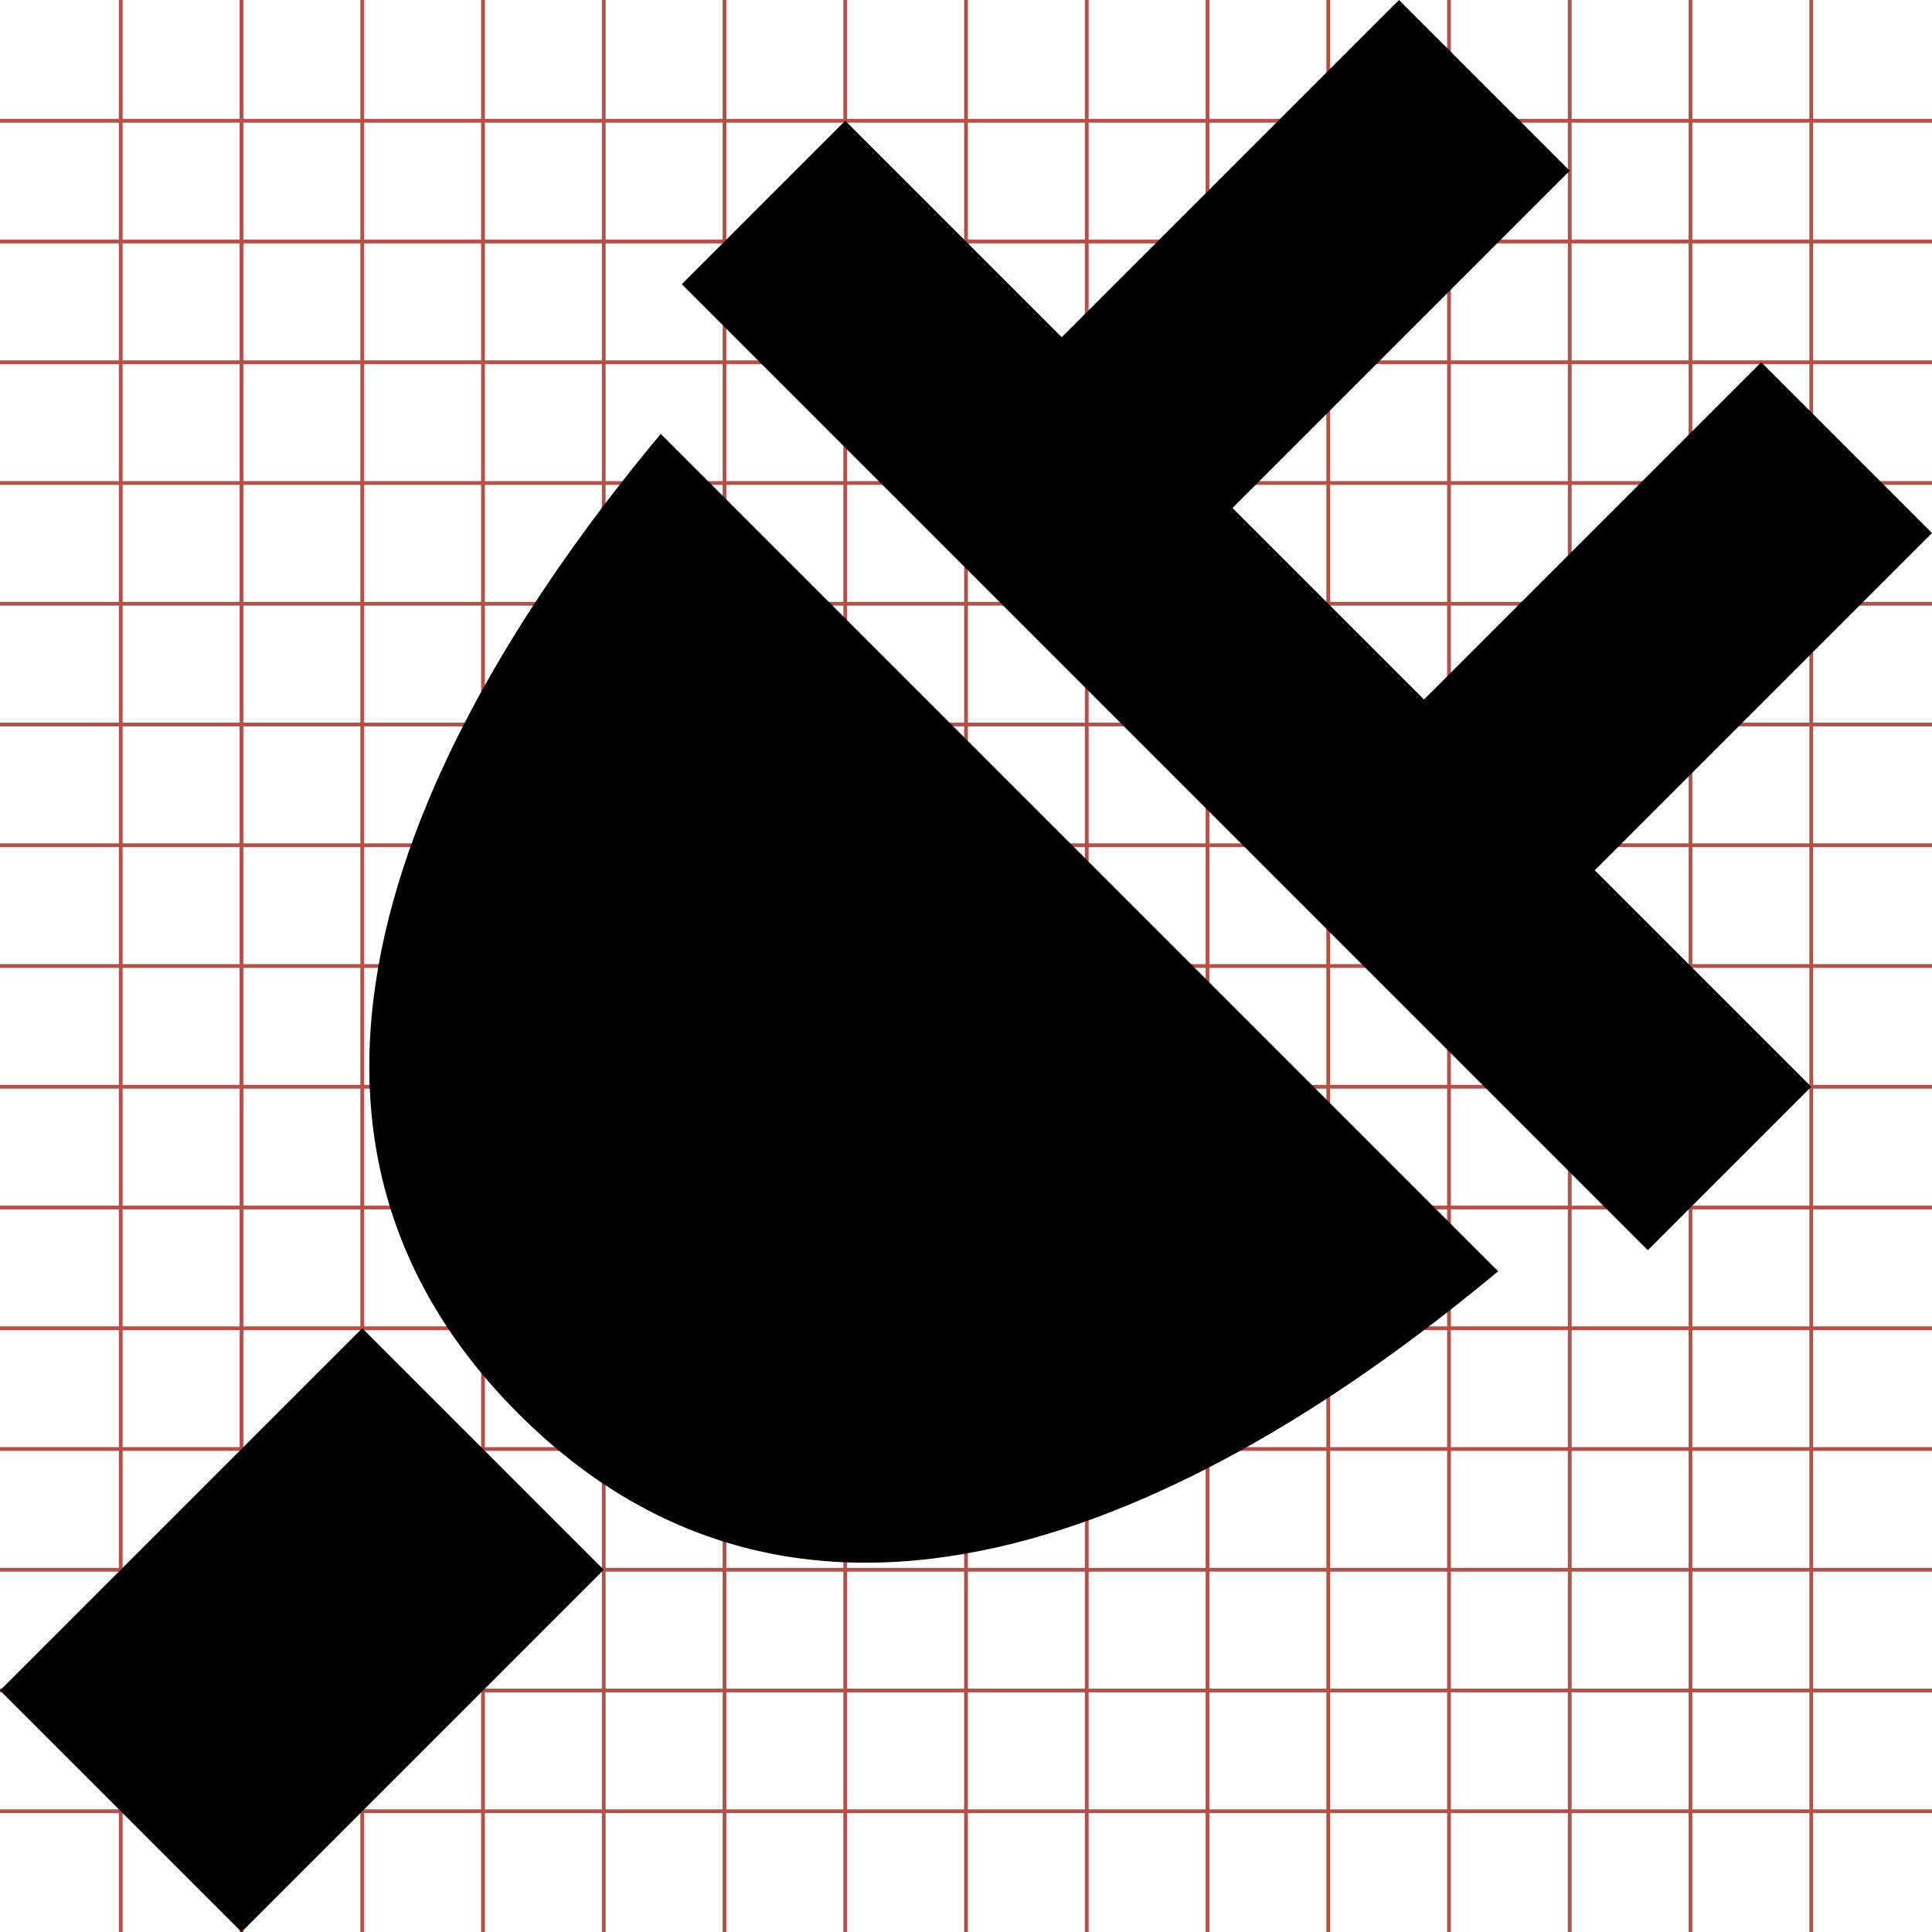
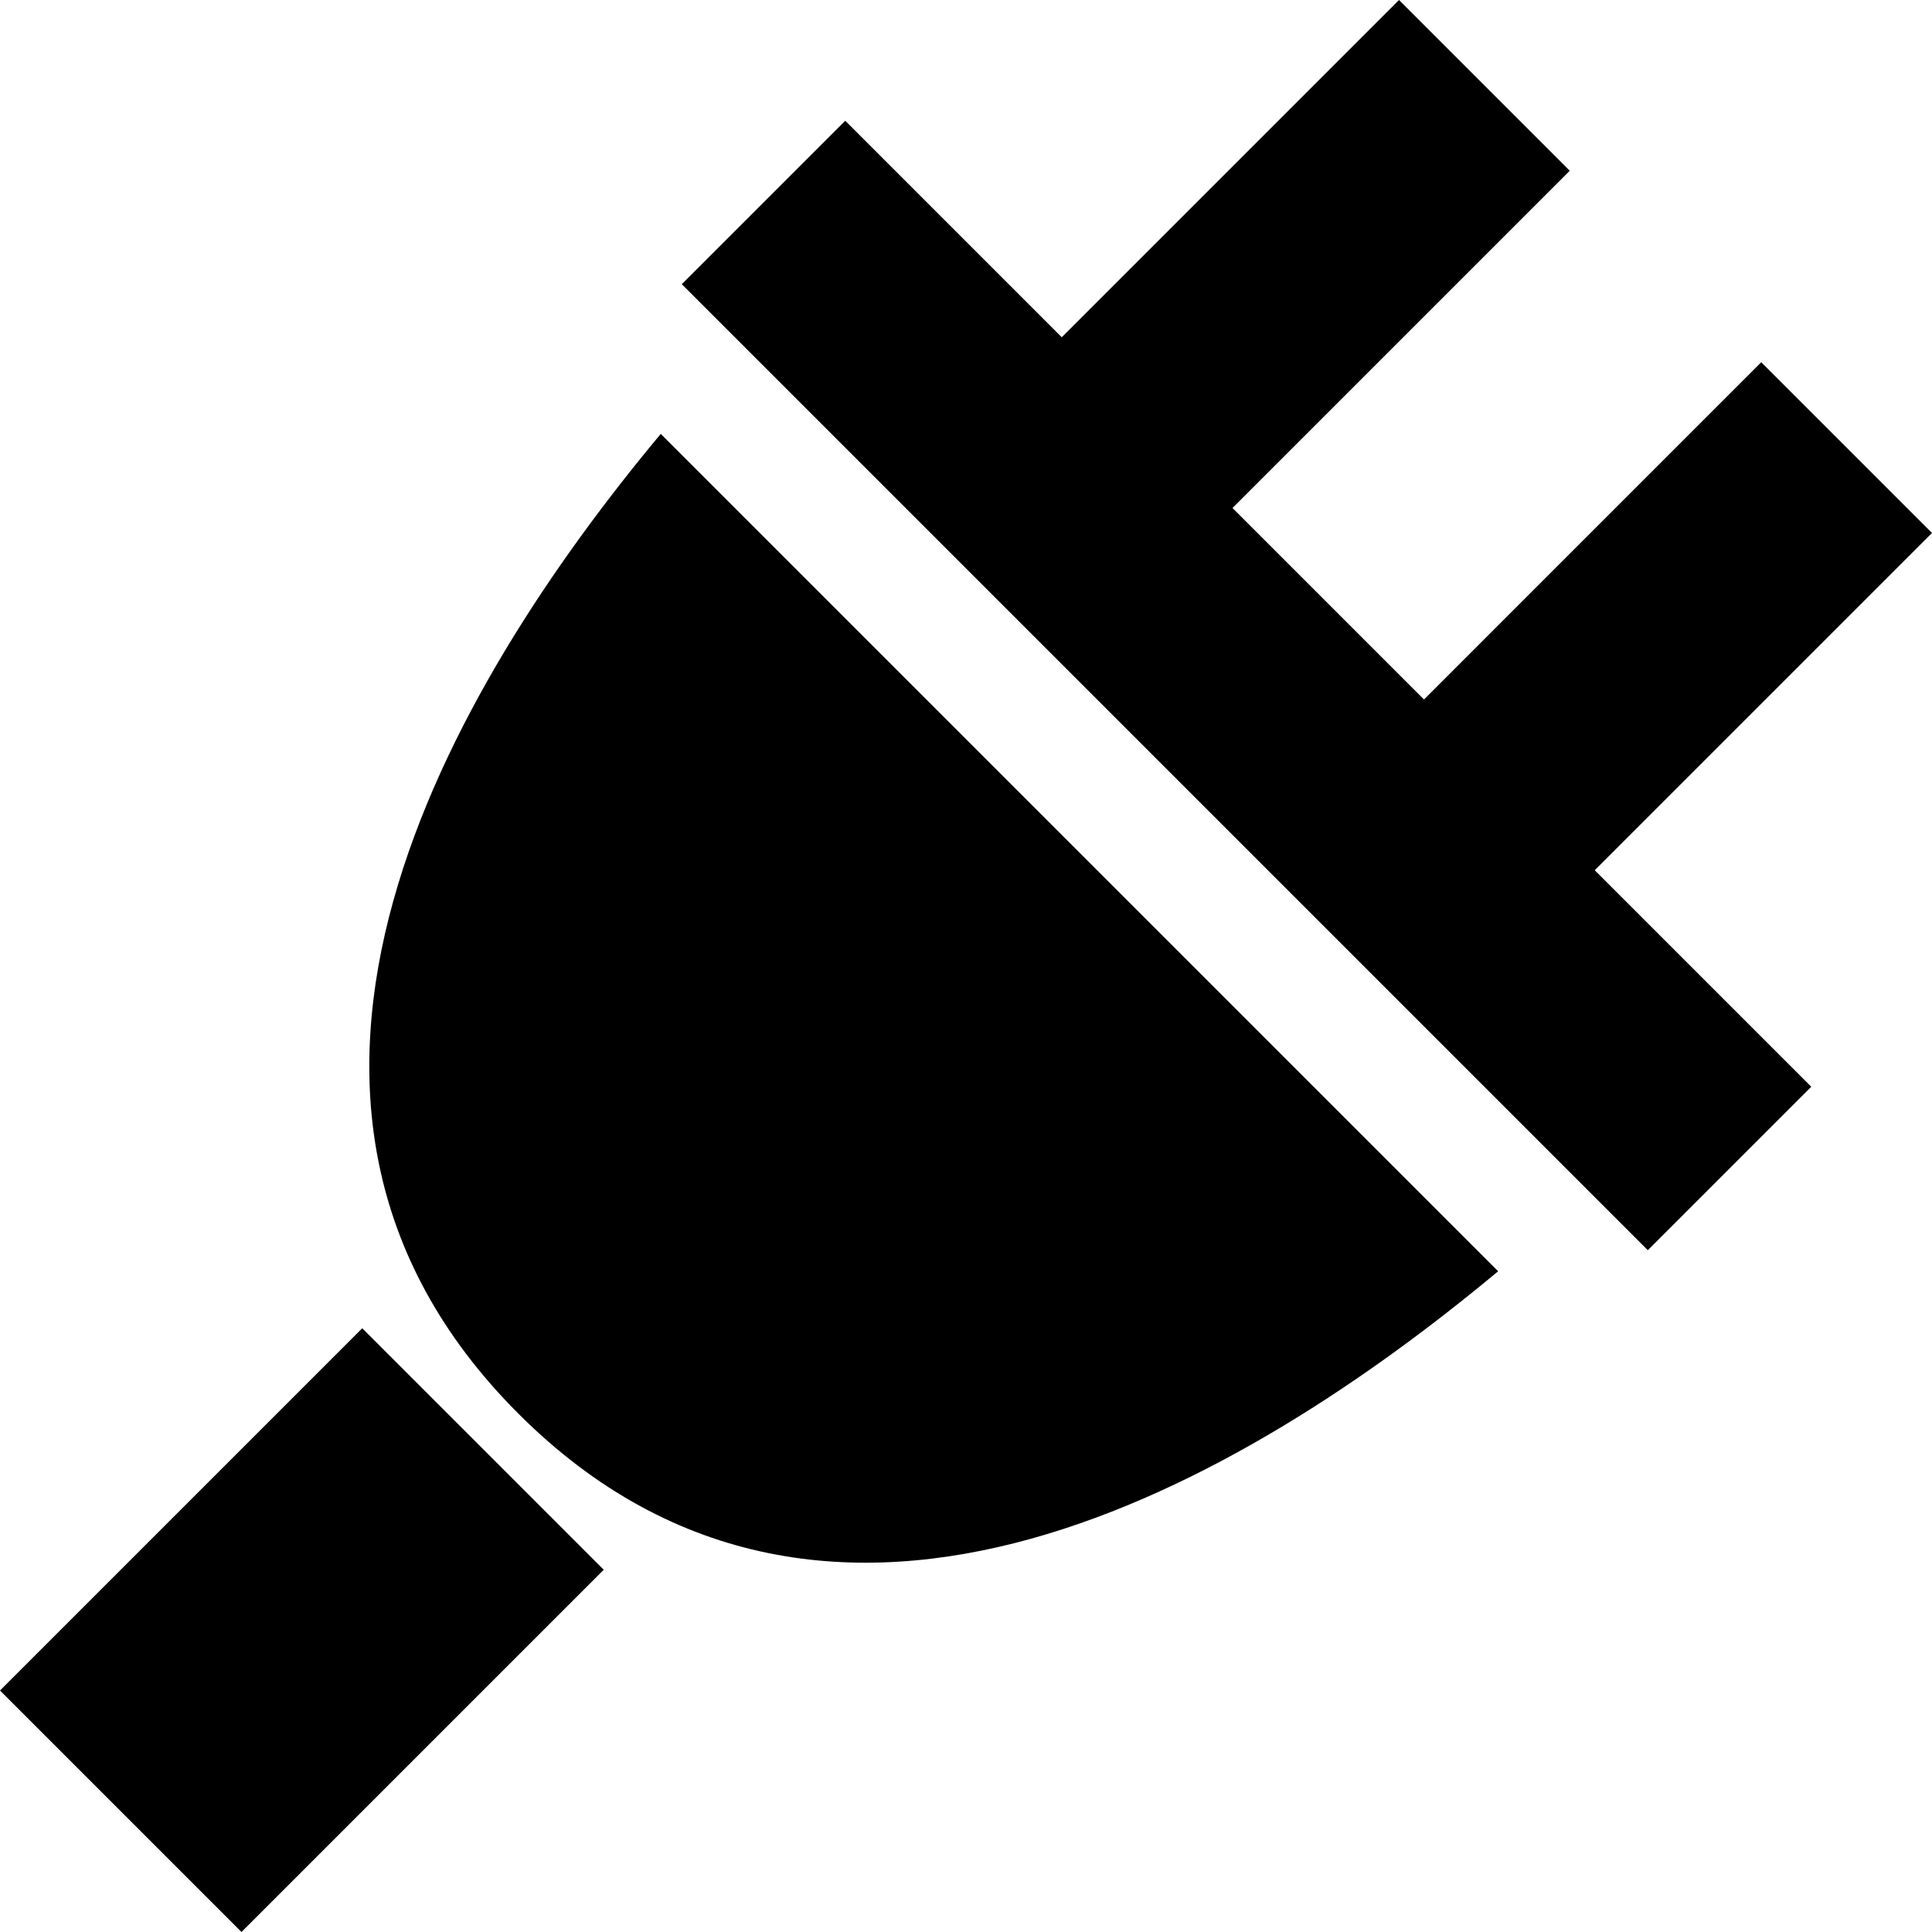
<svg xmlns="http://www.w3.org/2000/svg" width="512" height="512" viewBox="0 0 512 512" fill="#000000">
-   <g class="svgGrid" id="svgGrid">
-     <line stroke-width="1" stroke="#B35047" x1="32" x2="32" y1="0" y2="512" />
-     <line stroke-width="1" stroke="#B35047" x1="64" x2="64" y1="0" y2="512" />
-     <line stroke-width="1" stroke="#B35047" x1="96" x2="96" y1="0" y2="512" />
-     <line stroke-width="1" stroke="#B35047" x1="128" x2="128" y1="0" y2="512" />
-     <line stroke-width="1" stroke="#B35047" x1="160" x2="160" y1="0" y2="512" />
-     <line stroke-width="1" stroke="#B35047" x1="192" x2="192" y1="0" y2="512" />
-     <line stroke-width="1" stroke="#B35047" x1="224" x2="224" y1="0" y2="512" />
-     <line stroke-width="1" stroke="#B35047" x1="256" x2="256" y1="0" y2="512" />
-     <line stroke-width="1" stroke="#B35047" x1="288" x2="288" y1="0" y2="512" />
-     <line stroke-width="1" stroke="#B35047" x1="320" x2="320" y1="0" y2="512" />
-     <line stroke-width="1" stroke="#B35047" x1="352" x2="352" y1="0" y2="512" />
-     <line stroke-width="1" stroke="#B35047" x1="384" x2="384" y1="0" y2="512" />
-     <line stroke-width="1" stroke="#B35047" x1="416" x2="416" y1="0" y2="512" />
-     <line stroke-width="1" stroke="#B35047" x1="448" x2="448" y1="0" y2="512" />
-     <line stroke-width="1" stroke="#B35047" x1="480" x2="480" y1="0" y2="512" />
-     <line stroke-width="1" stroke="#B35047" x1="0" x2="512" y1="32" y2="32" />
-     <line stroke-width="1" stroke="#B35047" x1="0" x2="512" y1="64" y2="64" />
-     <line stroke-width="1" stroke="#B35047" x1="0" x2="512" y1="96" y2="96" />
-     <line stroke-width="1" stroke="#B35047" x1="0" x2="512" y1="128" y2="128" />
-     <line stroke-width="1" stroke="#B35047" x1="0" x2="512" y1="160" y2="160" />
-     <line stroke-width="1" stroke="#B35047" x1="0" x2="512" y1="192" y2="192" />
-     <line stroke-width="1" stroke="#B35047" x1="0" x2="512" y1="224" y2="224" />
-     <line stroke-width="1" stroke="#B35047" x1="0" x2="512" y1="256" y2="256" />
-     <line stroke-width="1" stroke="#B35047" x1="0" x2="512" y1="288" y2="288" />
-     <line stroke-width="1" stroke="#B35047" x1="0" x2="512" y1="320" y2="320" />
-     <line stroke-width="1" stroke="#B35047" x1="0" x2="512" y1="352" y2="352" />
-     <line stroke-width="1" stroke="#B35047" x1="0" x2="512" y1="384" y2="384" />
-     <line stroke-width="1" stroke="#B35047" x1="0" x2="512" y1="416" y2="416" />
-     <line stroke-width="1" stroke="#B35047" x1="0" x2="512" y1="448" y2="448" />
-     <line stroke-width="1" stroke="#B35047" x1="0" x2="512" y1="480" y2="480" />Bundle</g>
  <path d="M 512.00,141.25L 466.747,96.00L 377.374,185.376L 326.624,134.625L 415.999,45.25L 370.749,0.00L 281.374,89.375L 224.00,32.00L 180.687,75.312L 436.688,331.313L 480.00,288.001L 422.624,230.625 zM 137.374,374.627c 82.884,82.881, 192.597,18.181, 259.646-37.732L 175.108,114.983 C 119.196,182.031, 54.494,291.744, 137.374,374.627zM 95.999,352.002L 159.996,416.00L 64.00,511.996L 0.002,447.999z" />
</svg>
